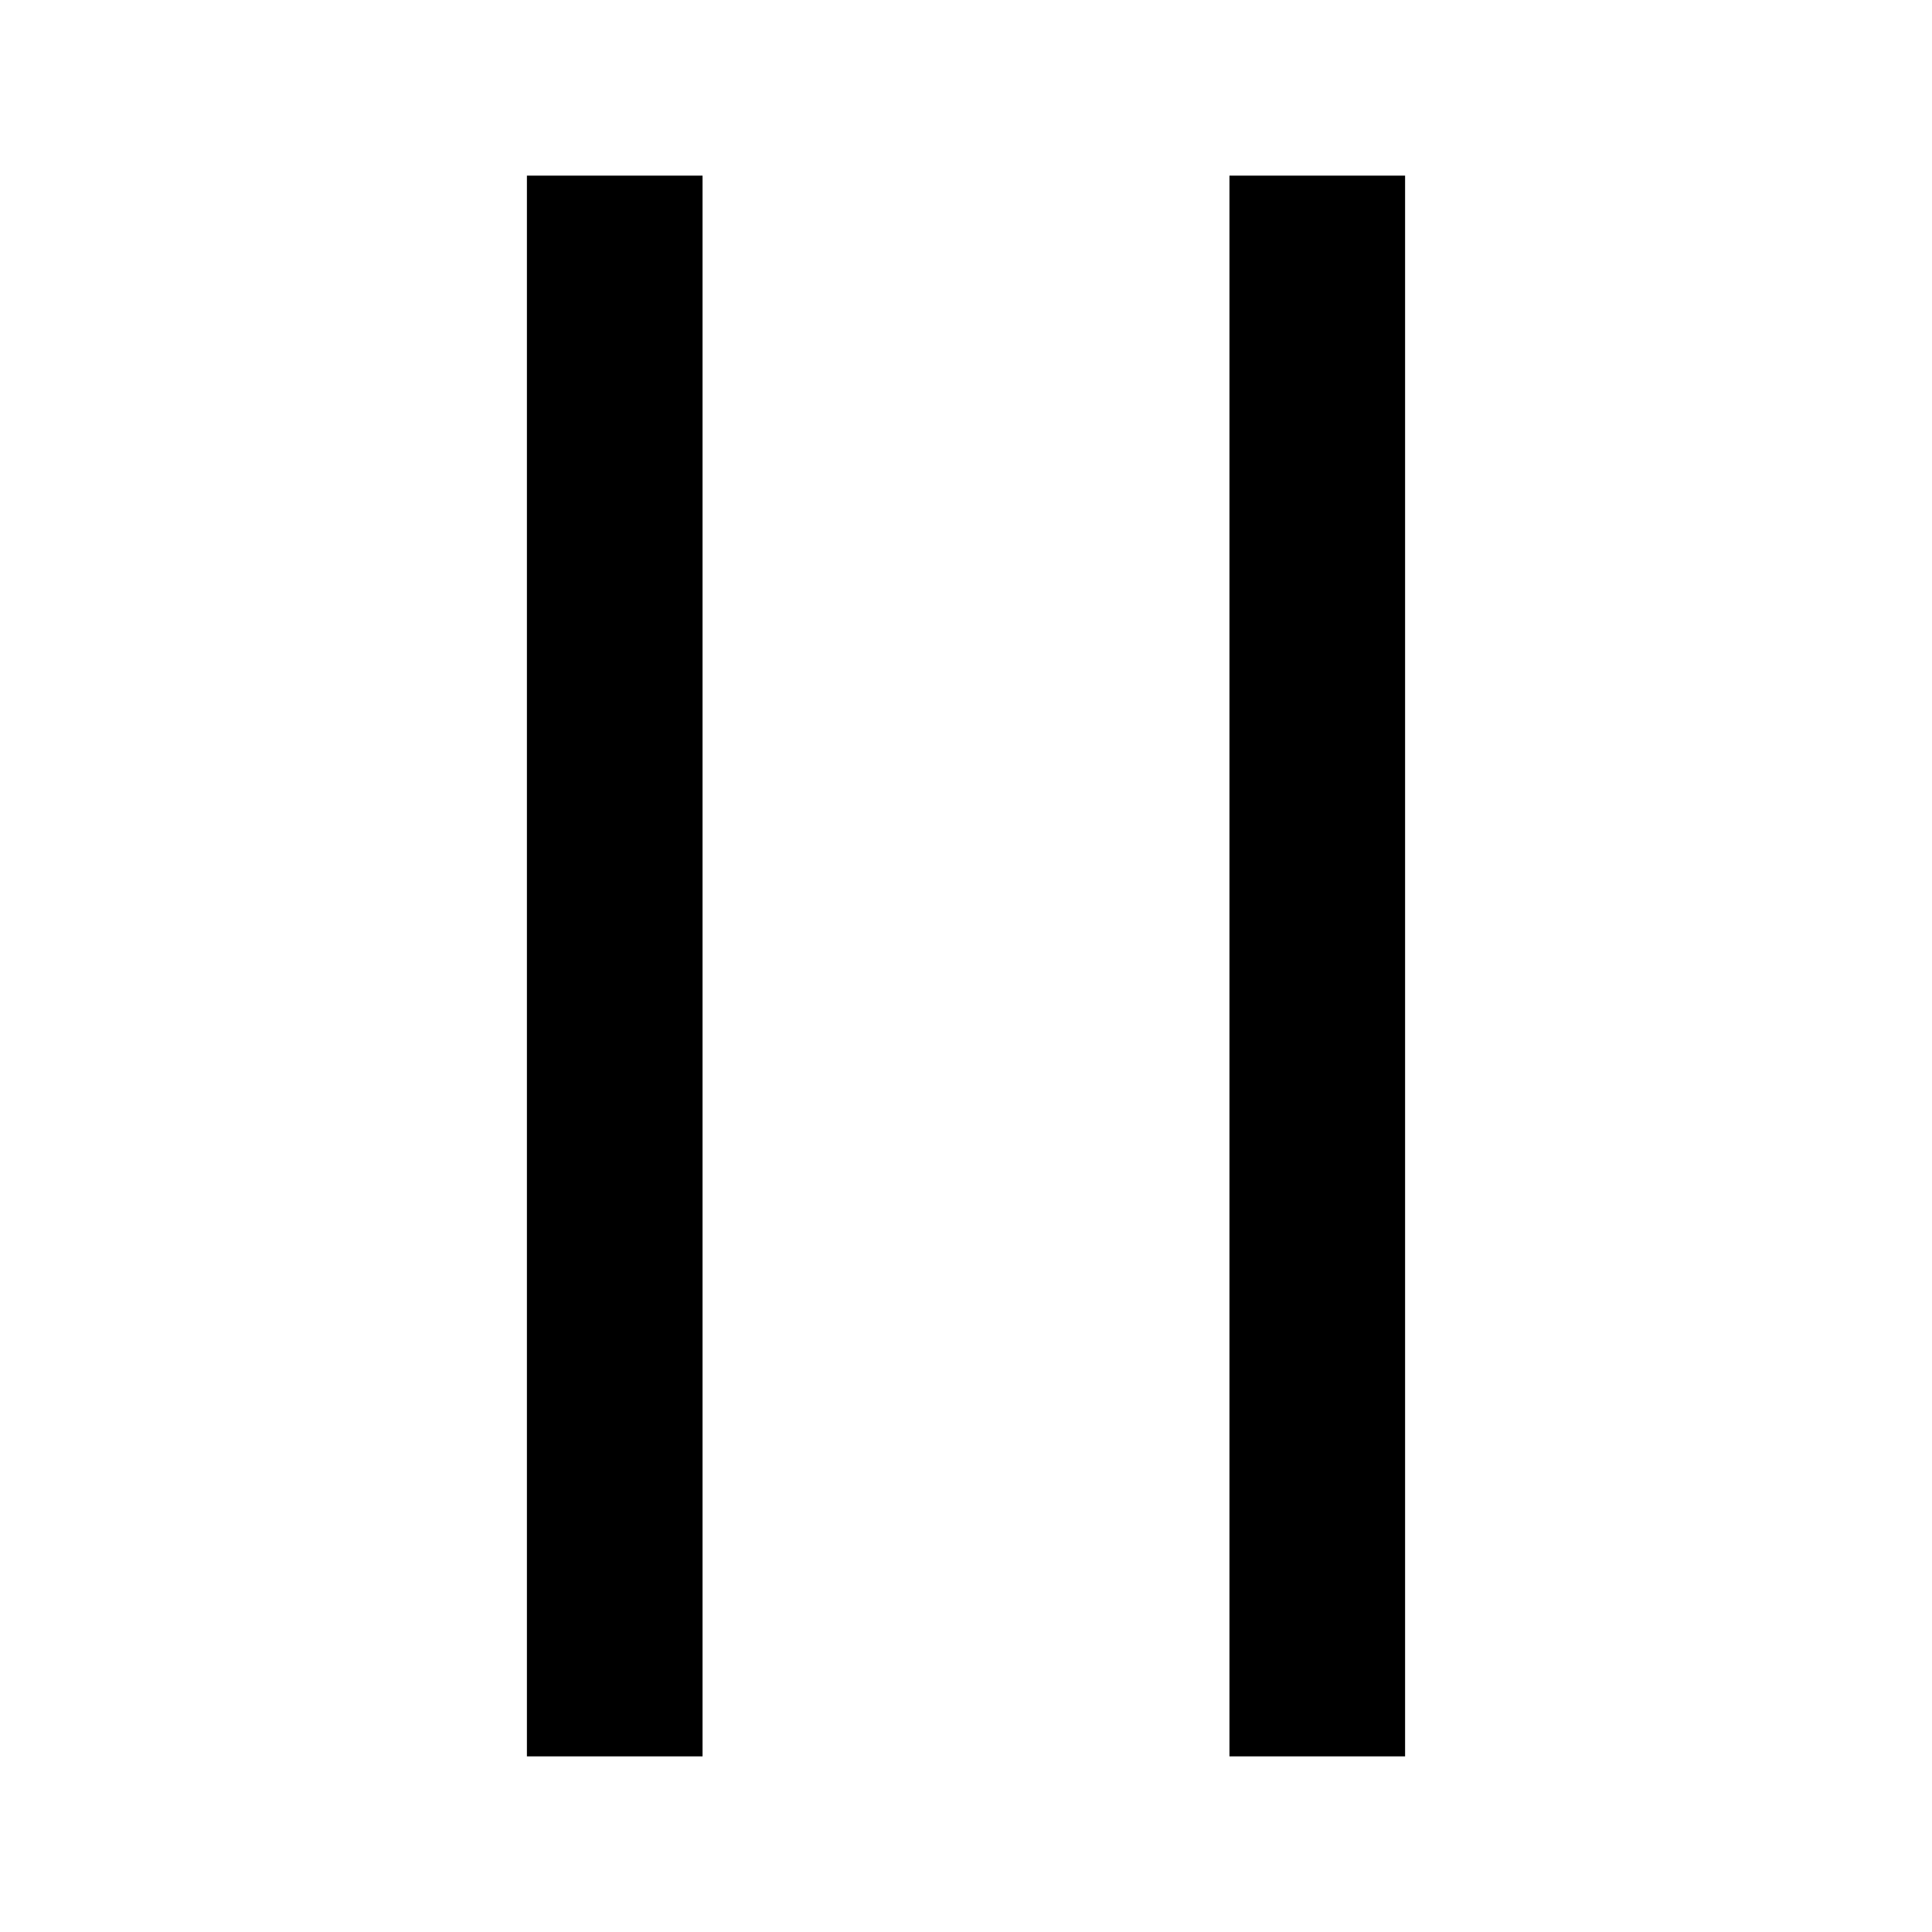
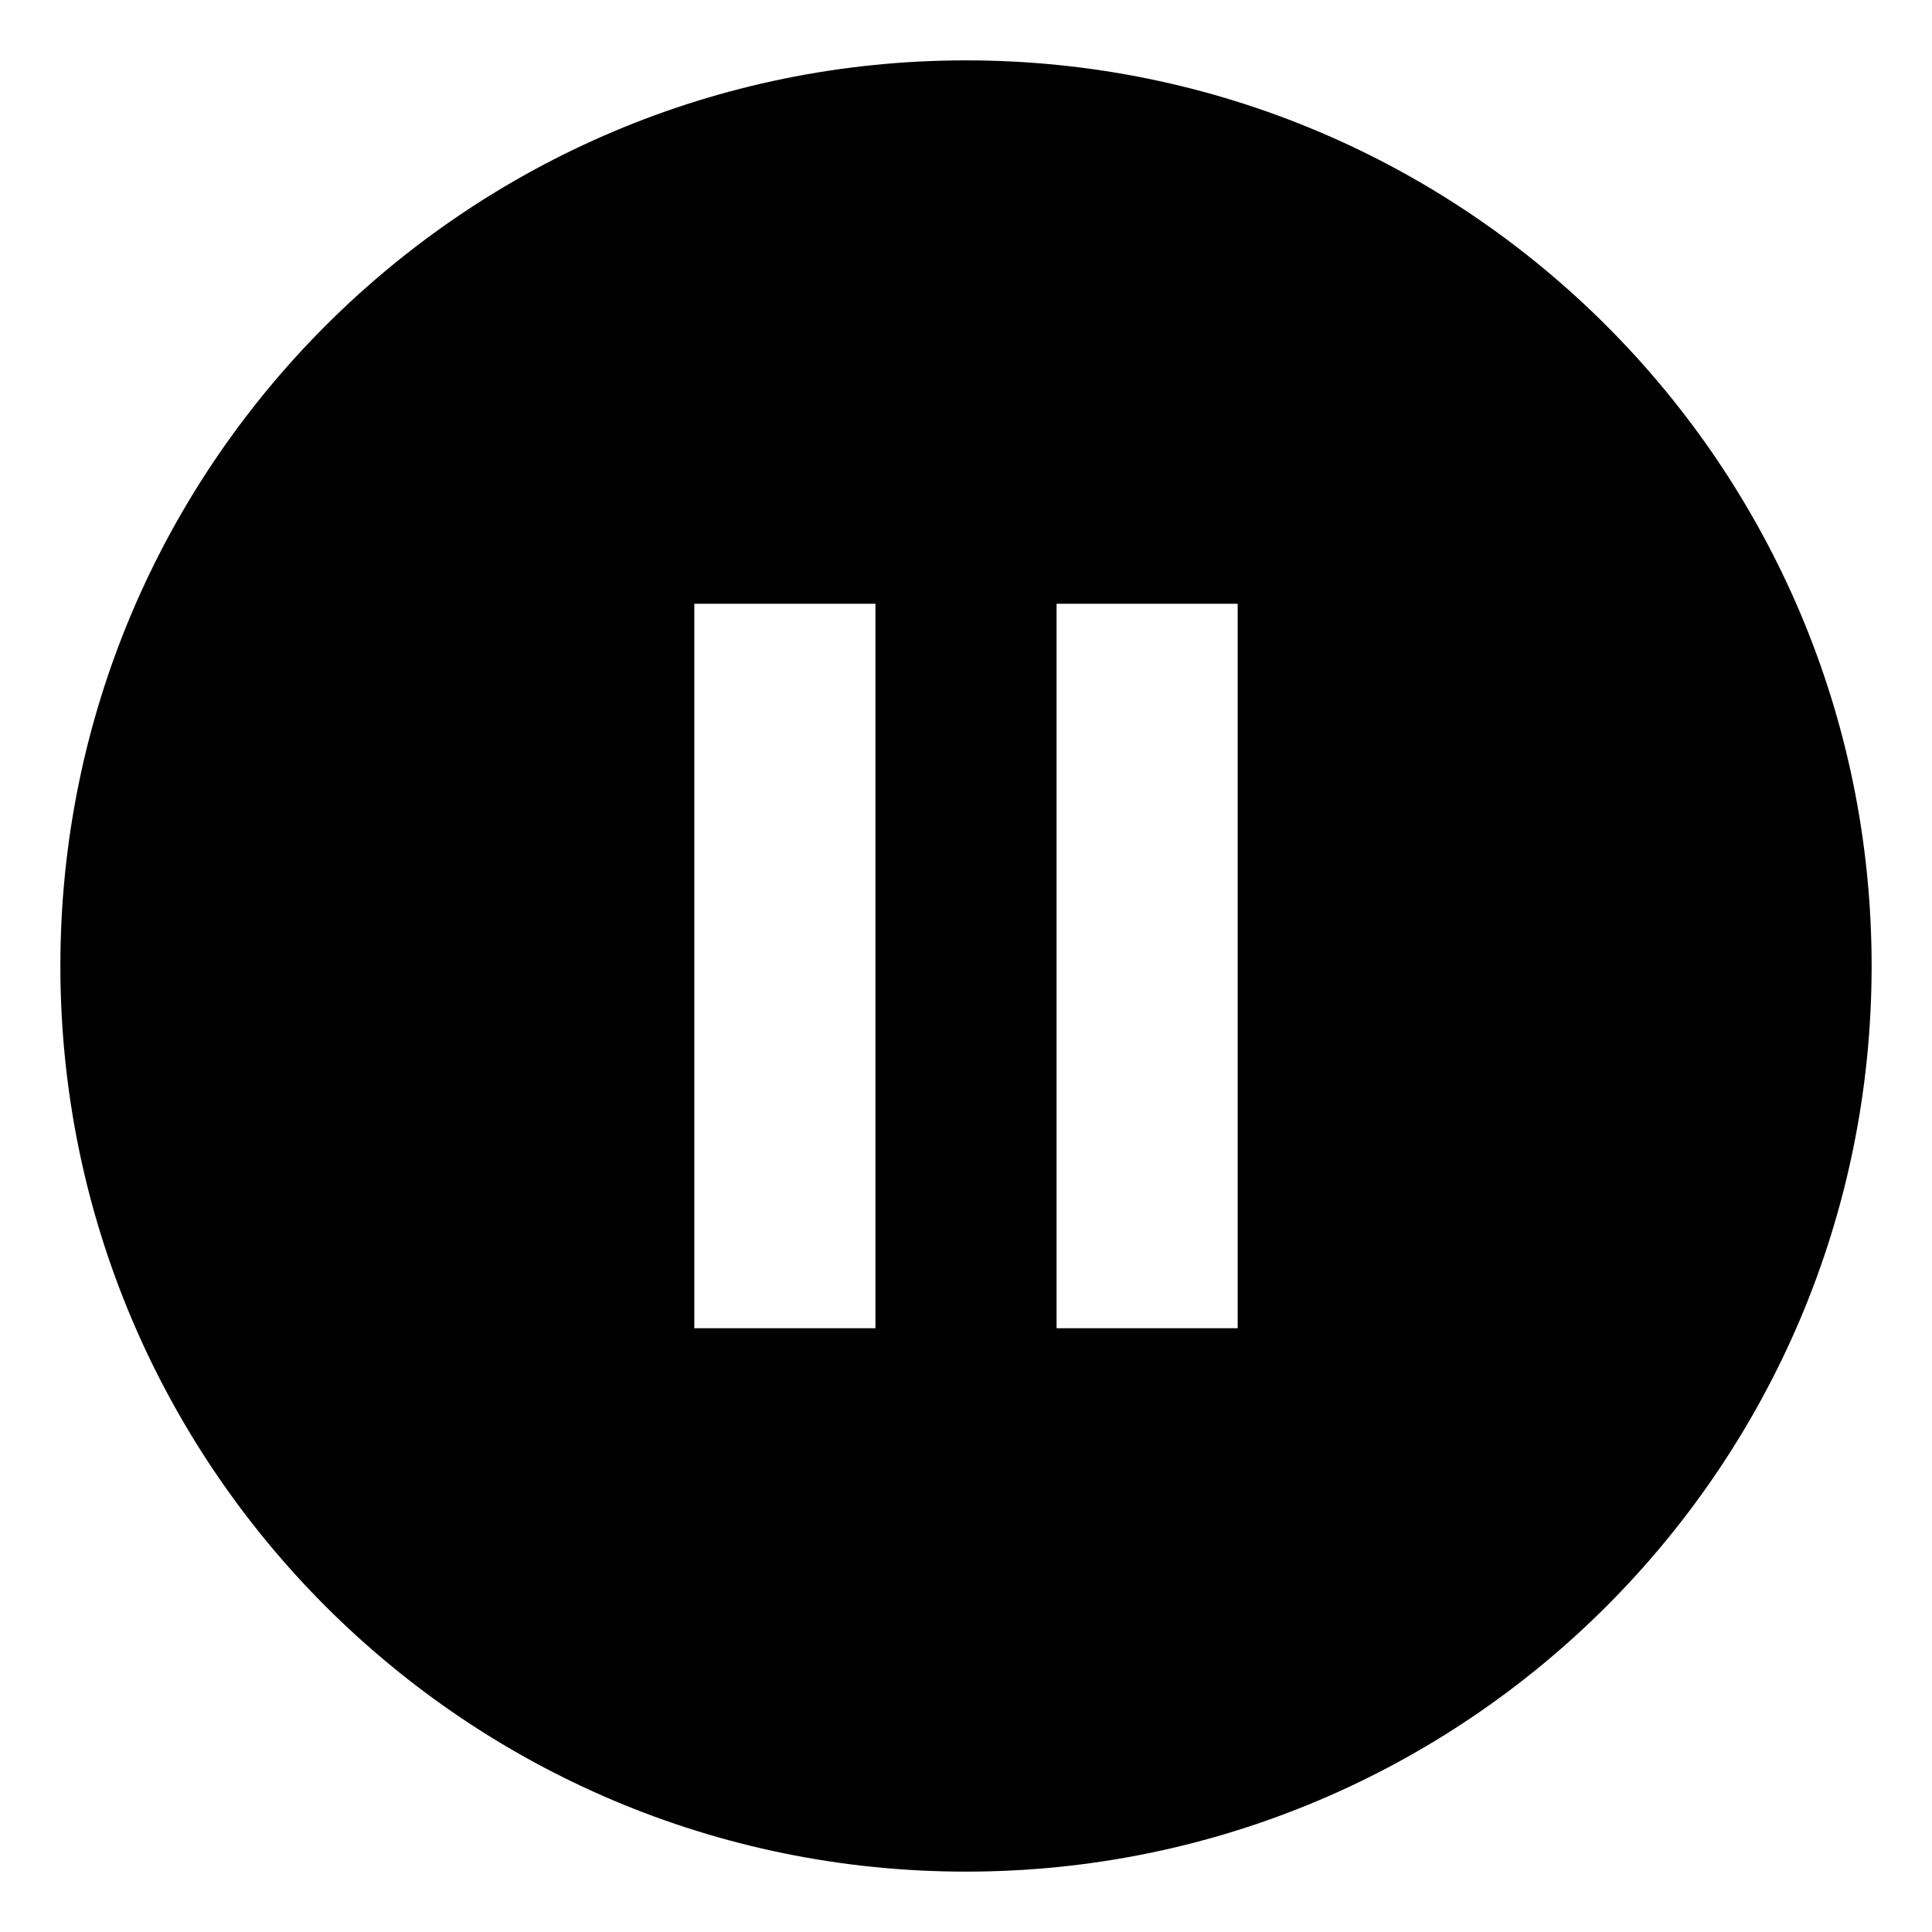
- <svg height="15" width="15" viewBox="0 0 6 11" fill="none" role="img" data-icon="pause">
-   <line x1="1" y1="1" x2="1" y2="10" stroke="currentColor" strokeWidth="2" />
-   <line x1="5" y1="1" x2="5" y2="10" stroke="currentColor" strokeWidth="2" />
+ <svg width="24" height="24" fill="none" data-icon="pause" role="img" viewBox="4 4 16 16">
+   <path fill="currentColor" fill-rule="evenodd" d="M4.5 12a7.5 7.5 0 1 0 15 0 7.5 7.5 0 0 0-15 0Zm5.25-3h1.5v6h-1.5V9Zm3 0h1.5v6h-1.5V9Z" clip-rule="evenodd" />
</svg>
